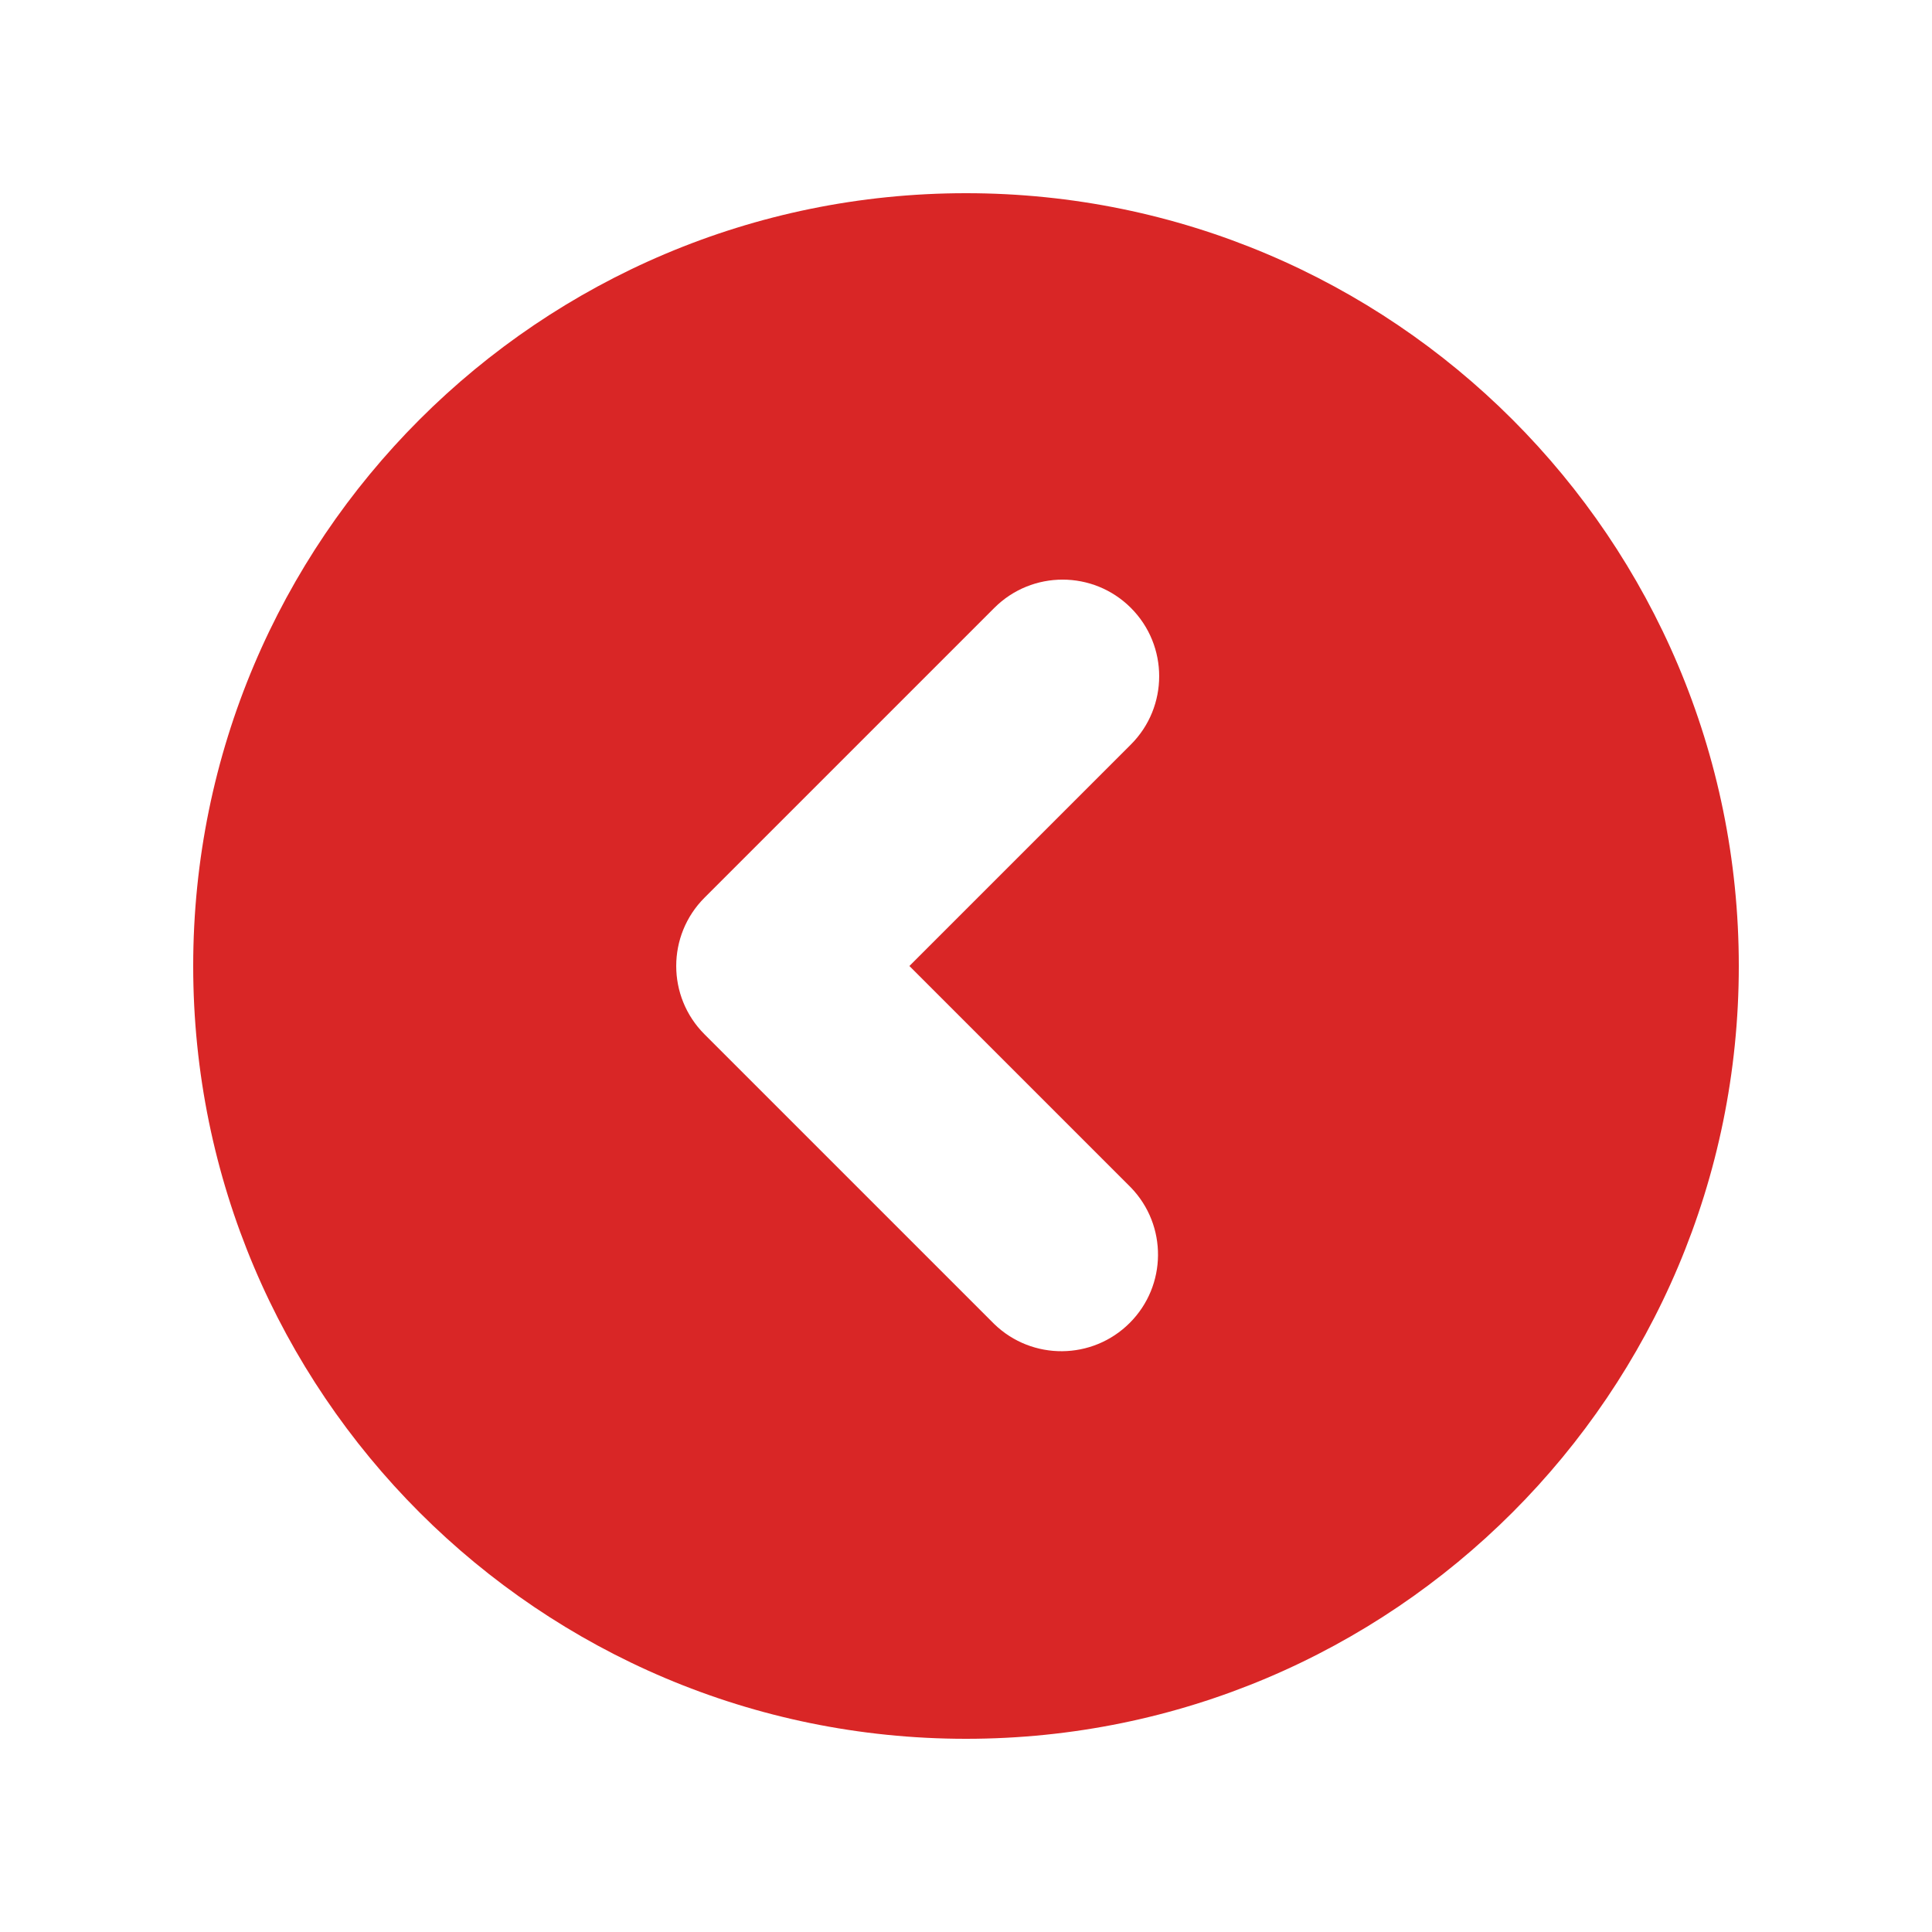
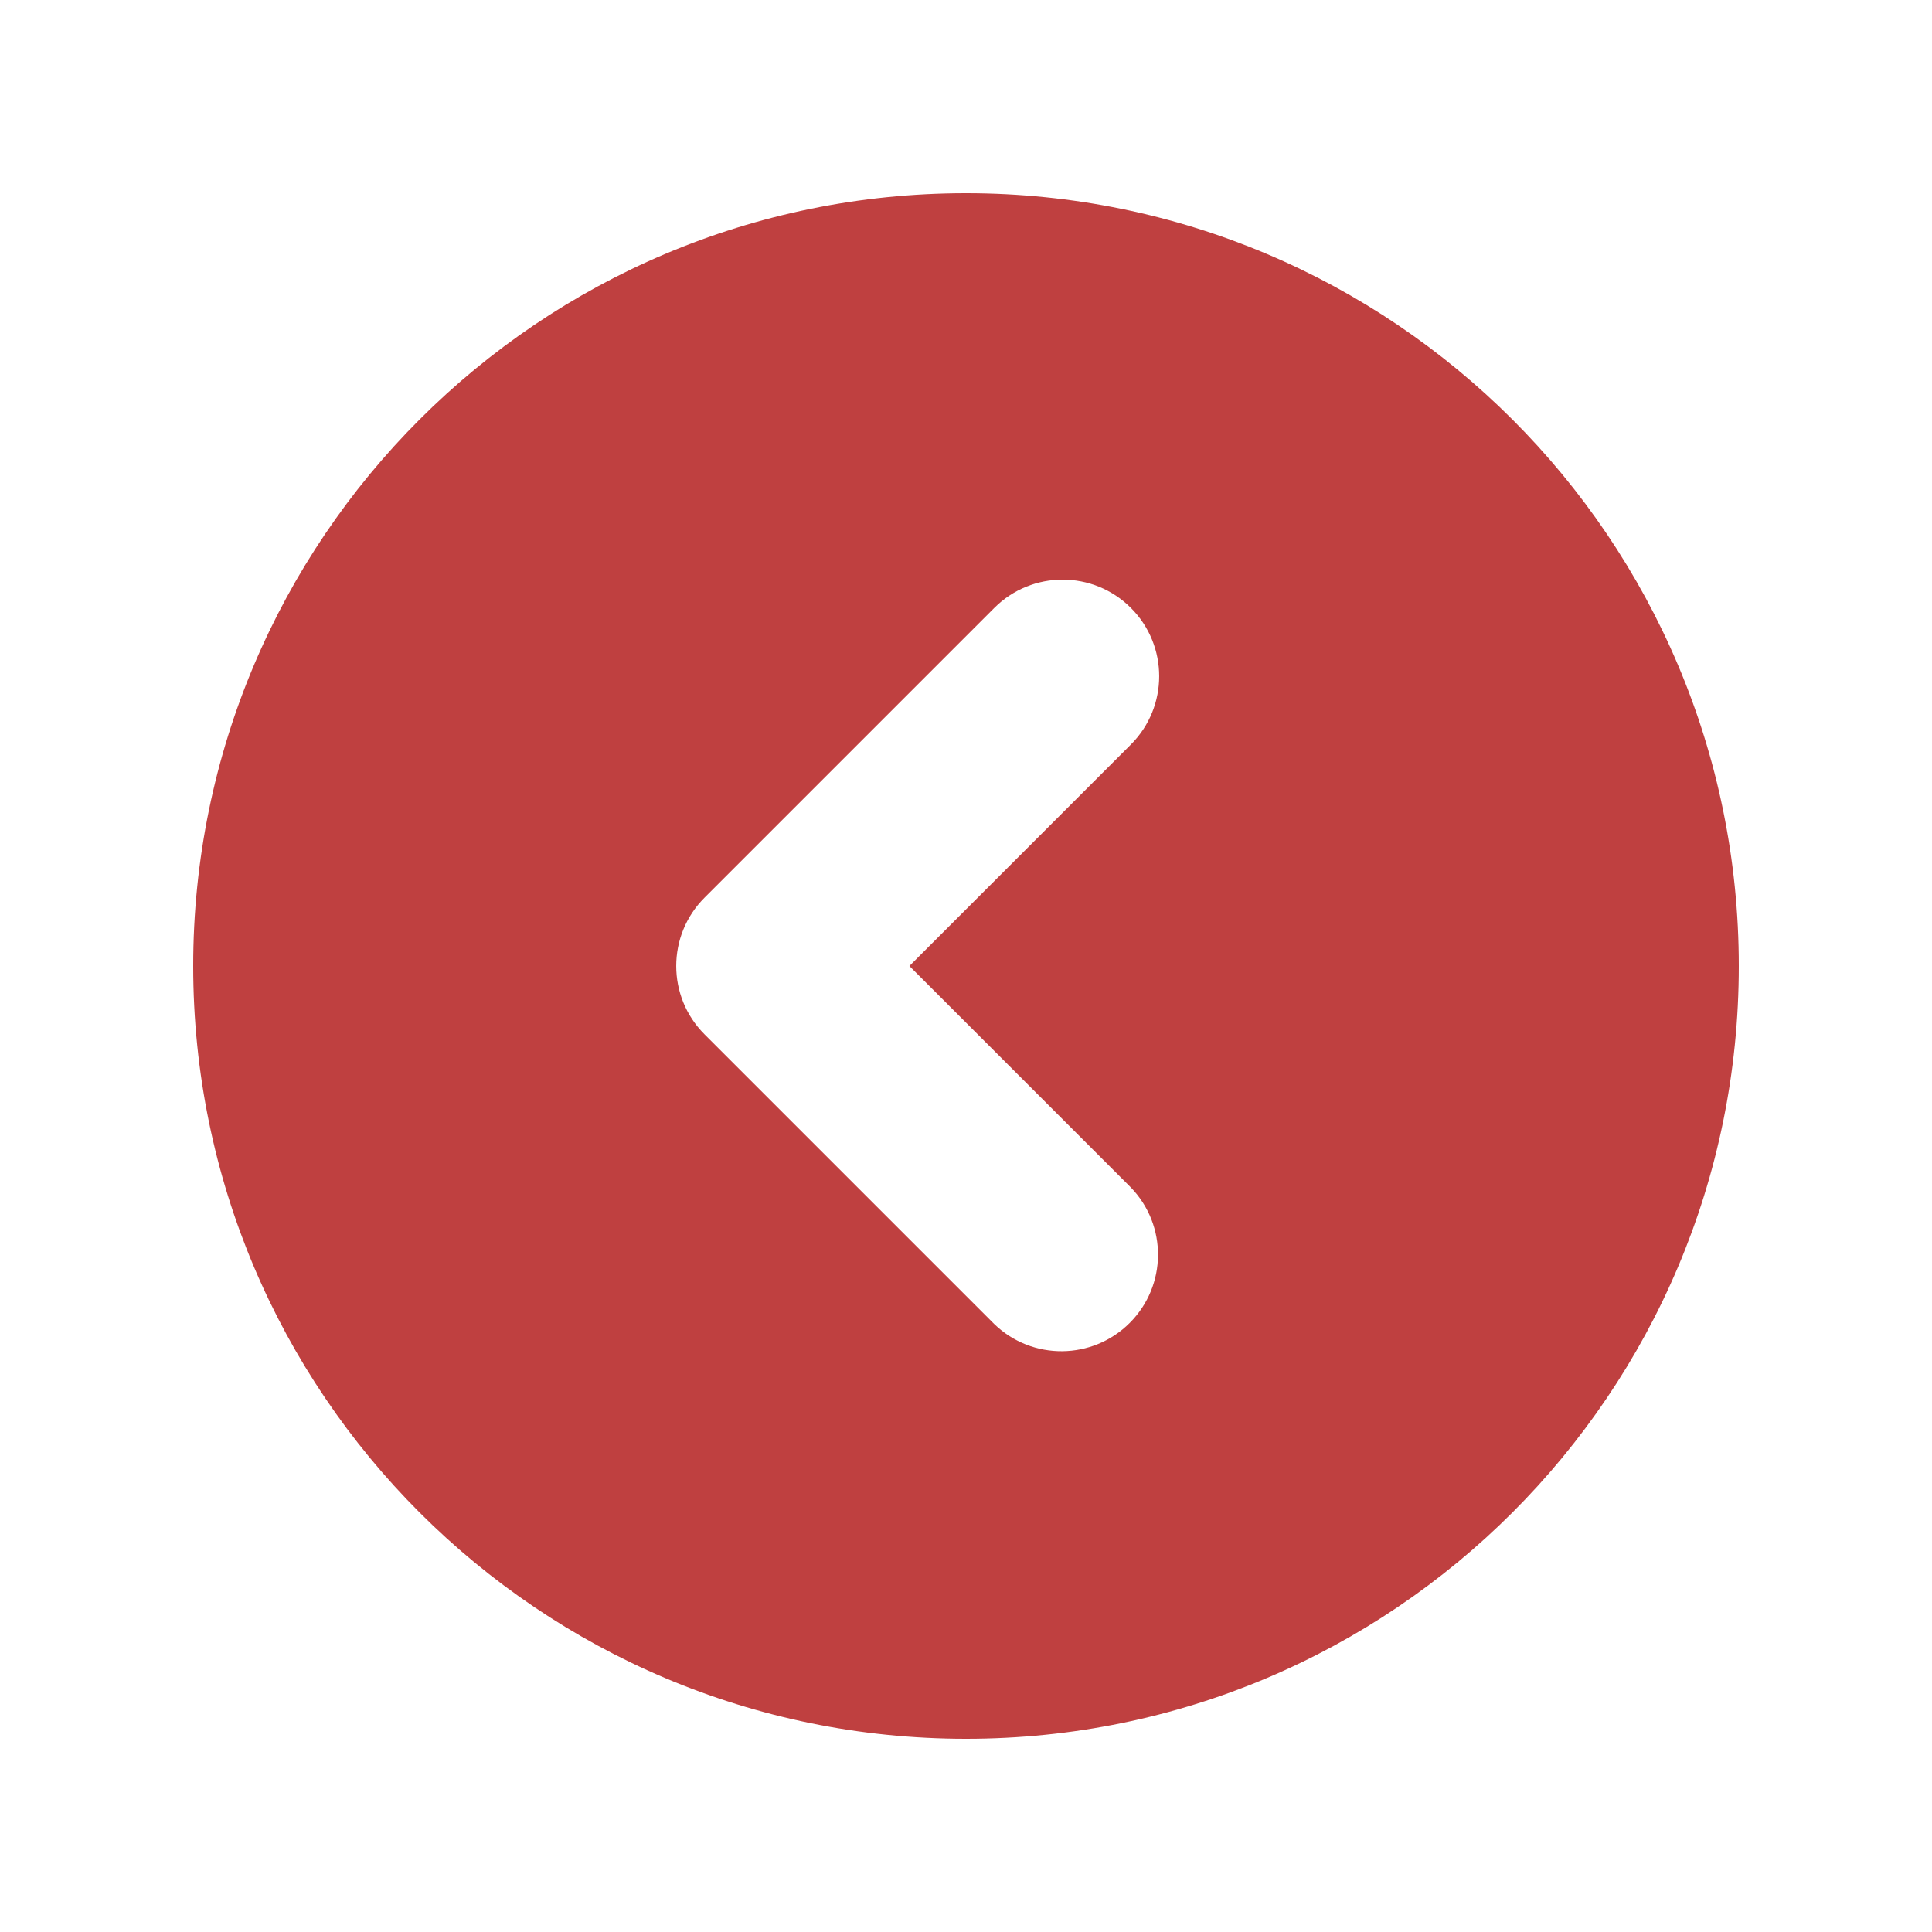
<svg xmlns="http://www.w3.org/2000/svg" width="800px" height="800px" viewBox="0 0 20 20" version="1.1" id="svg1">
  <defs id="defs1" />
-   <path d="M10 2a8 8 0 100 16 8 8 0 000-16zm1.707 4.293a1 1 0 010 1.414L9.414 10l2.293 2.293a1 1 0 01-1.414 1.414l-3-3a1 1 0 010-1.414l3-3a1 1 0 011.414 0z" fill="#5C5F62" id="path1" style="fill:#d92626;fill-opacity:1" />
+   <path d="M10 2a8 8 0 100 16 8 8 0 000-16zm1.707 4.293a1 1 0 010 1.414L9.414 10l2.293 2.293a1 1 0 01-1.414 1.414l-3-3a1 1 0 010-1.414l3-3a1 1 0 011.414 0z" fill="#5C5F62" id="path1" style="fill:#bf4040;fill-opacity:1" />
</svg>
